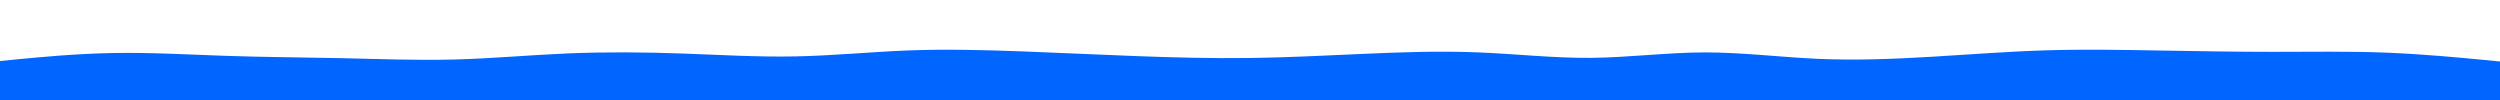
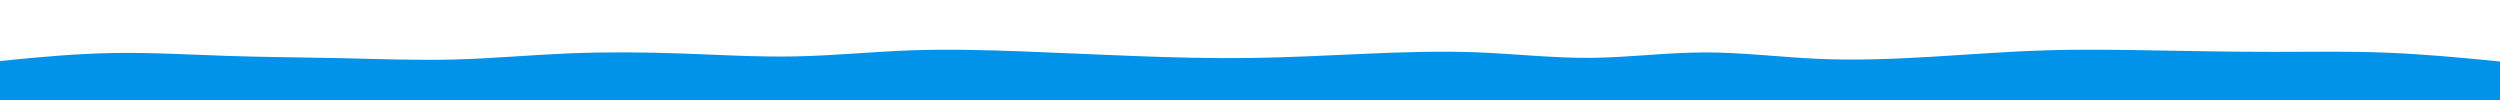
<svg xmlns="http://www.w3.org/2000/svg" id="visual" viewBox="0 0 5000 200" width="5000" height="200" style="margin-top: -100px;" version="1.1">
  <rect x="0" y="0" width="5000" height="200" fill="transparent" />
-   <path d="M0 122L37.8 118.3C75.7 114.7 151.3 107.3 227.2 106C303 104.7 379 109.3 454.8 111.8C530.7 114.3 606.3 114.7 682 116.3C757.7 118 833.3 121 909 119C984.7 117 1060.3 110 1136.2 106.8C1212 103.7 1288 104.3 1363.8 107C1439.7 109.7 1515.3 114.3 1591 112.8C1666.7 111.3 1742.3 103.7 1818 100.8C1893.7 98 1969.3 100 2045.2 102.8C2121 105.7 2197 109.3 2272.8 112.2C2348.7 115 2424.3 117 2500 116C2575.7 115 2651.3 111 2727.2 107.7C2803 104.3 2879 101.7 2954.8 104.7C3030.7 107.7 3106.3 116.3 3182 115.7C3257.7 115 3333.3 105 3409 104.8C3484.7 104.7 3560.3 114.3 3636.2 117.7C3712 121 3788 118 3863.8 113.5C3939.7 109 4015.3 103 4091 100.7C4166.7 98.3 4242.3 99.7 4318 101C4393.7 102.3 4469.3 103.7 4545.2 103.7C4621 103.7 4697 102.3 4772.8 105.3C4848.7 108.3 4924.3 115.7 4962.2 119.3L5000 123L5000 201L4962.2 201C4924.3 201 4848.7 201 4772.8 201C4697 201 4621 201 4545.2 201C4469.3 201 4393.7 201 4318 201C4242.3 201 4166.7 201 4091 201C4015.3 201 3939.7 201 3863.8 201C3788 201 3712 201 3636.2 201C3560.3 201 3484.7 201 3409 201C3333.3 201 3257.7 201 3182 201C3106.3 201 3030.7 201 2954.8 201C2879 201 2803 201 2727.2 201C2651.3 201 2575.7 201 2500 201C2424.3 201 2348.7 201 2272.8 201C2197 201 2121 201 2045.2 201C1969.3 201 1893.7 201 1818 201C1742.3 201 1666.7 201 1591 201C1515.3 201 1439.7 201 1363.8 201C1288 201 1212 201 1136.2 201C1060.3 201 984.7 201 909 201C833.3 201 757.7 201 682 201C606.3 201 530.7 201 454.8 201C379 201 303 201 227.2 201C151.3 201 75.7 201 37.8 201L0 201Z" fill="#0066FF" stroke-linecap="round" stroke-linejoin="miter" />
+   <path d="M0 122L37.8 118.3C75.7 114.7 151.3 107.3 227.2 106C303 104.7 379 109.3 454.8 111.8C530.7 114.3 606.3 114.7 682 116.3C757.7 118 833.3 121 909 119C984.7 117 1060.3 110 1136.2 106.8C1212 103.7 1288 104.3 1363.8 107C1439.7 109.7 1515.3 114.3 1591 112.8C1666.7 111.3 1742.3 103.7 1818 100.8C1893.7 98 1969.3 100 2045.2 102.8C2121 105.7 2197 109.3 2272.8 112.2C2348.7 115 2424.3 117 2500 116C2575.7 115 2651.3 111 2727.2 107.7C2803 104.3 2879 101.7 2954.8 104.7C3030.7 107.7 3106.3 116.3 3182 115.7C3257.7 115 3333.3 105 3409 104.8C3484.7 104.7 3560.3 114.3 3636.2 117.7C3712 121 3788 118 3863.8 113.5C3939.7 109 4015.3 103 4091 100.7C4166.7 98.3 4242.3 99.7 4318 101C4393.7 102.3 4469.3 103.7 4545.2 103.7C4621 103.7 4697 102.3 4772.8 105.3C4848.7 108.3 4924.3 115.7 4962.2 119.3L5000 123L5000 201L4962.2 201C4924.3 201 4848.7 201 4772.8 201C4697 201 4621 201 4545.2 201C4469.3 201 4393.7 201 4318 201C4242.3 201 4166.7 201 4091 201C4015.3 201 3939.7 201 3863.8 201C3788 201 3712 201 3636.2 201C3560.3 201 3484.7 201 3409 201C3333.3 201 3257.7 201 3182 201C3106.3 201 3030.7 201 2954.8 201C2879 201 2803 201 2727.2 201C2651.3 201 2575.7 201 2500 201C2424.3 201 2348.7 201 2272.8 201C2197 201 2121 201 2045.2 201C1969.3 201 1893.7 201 1818 201C1742.3 201 1666.7 201 1591 201C1515.3 201 1439.7 201 1363.8 201C1288 201 1212 201 1136.2 201C1060.3 201 984.7 201 909 201C833.3 201 757.7 201 682 201C606.3 201 530.7 201 454.8 201C379 201 303 201 227.2 201C151.3 201 75.7 201 37.8 201L0 201Z" fill="#0093e9" stroke-linecap="round" stroke-linejoin="miter" />
</svg>
